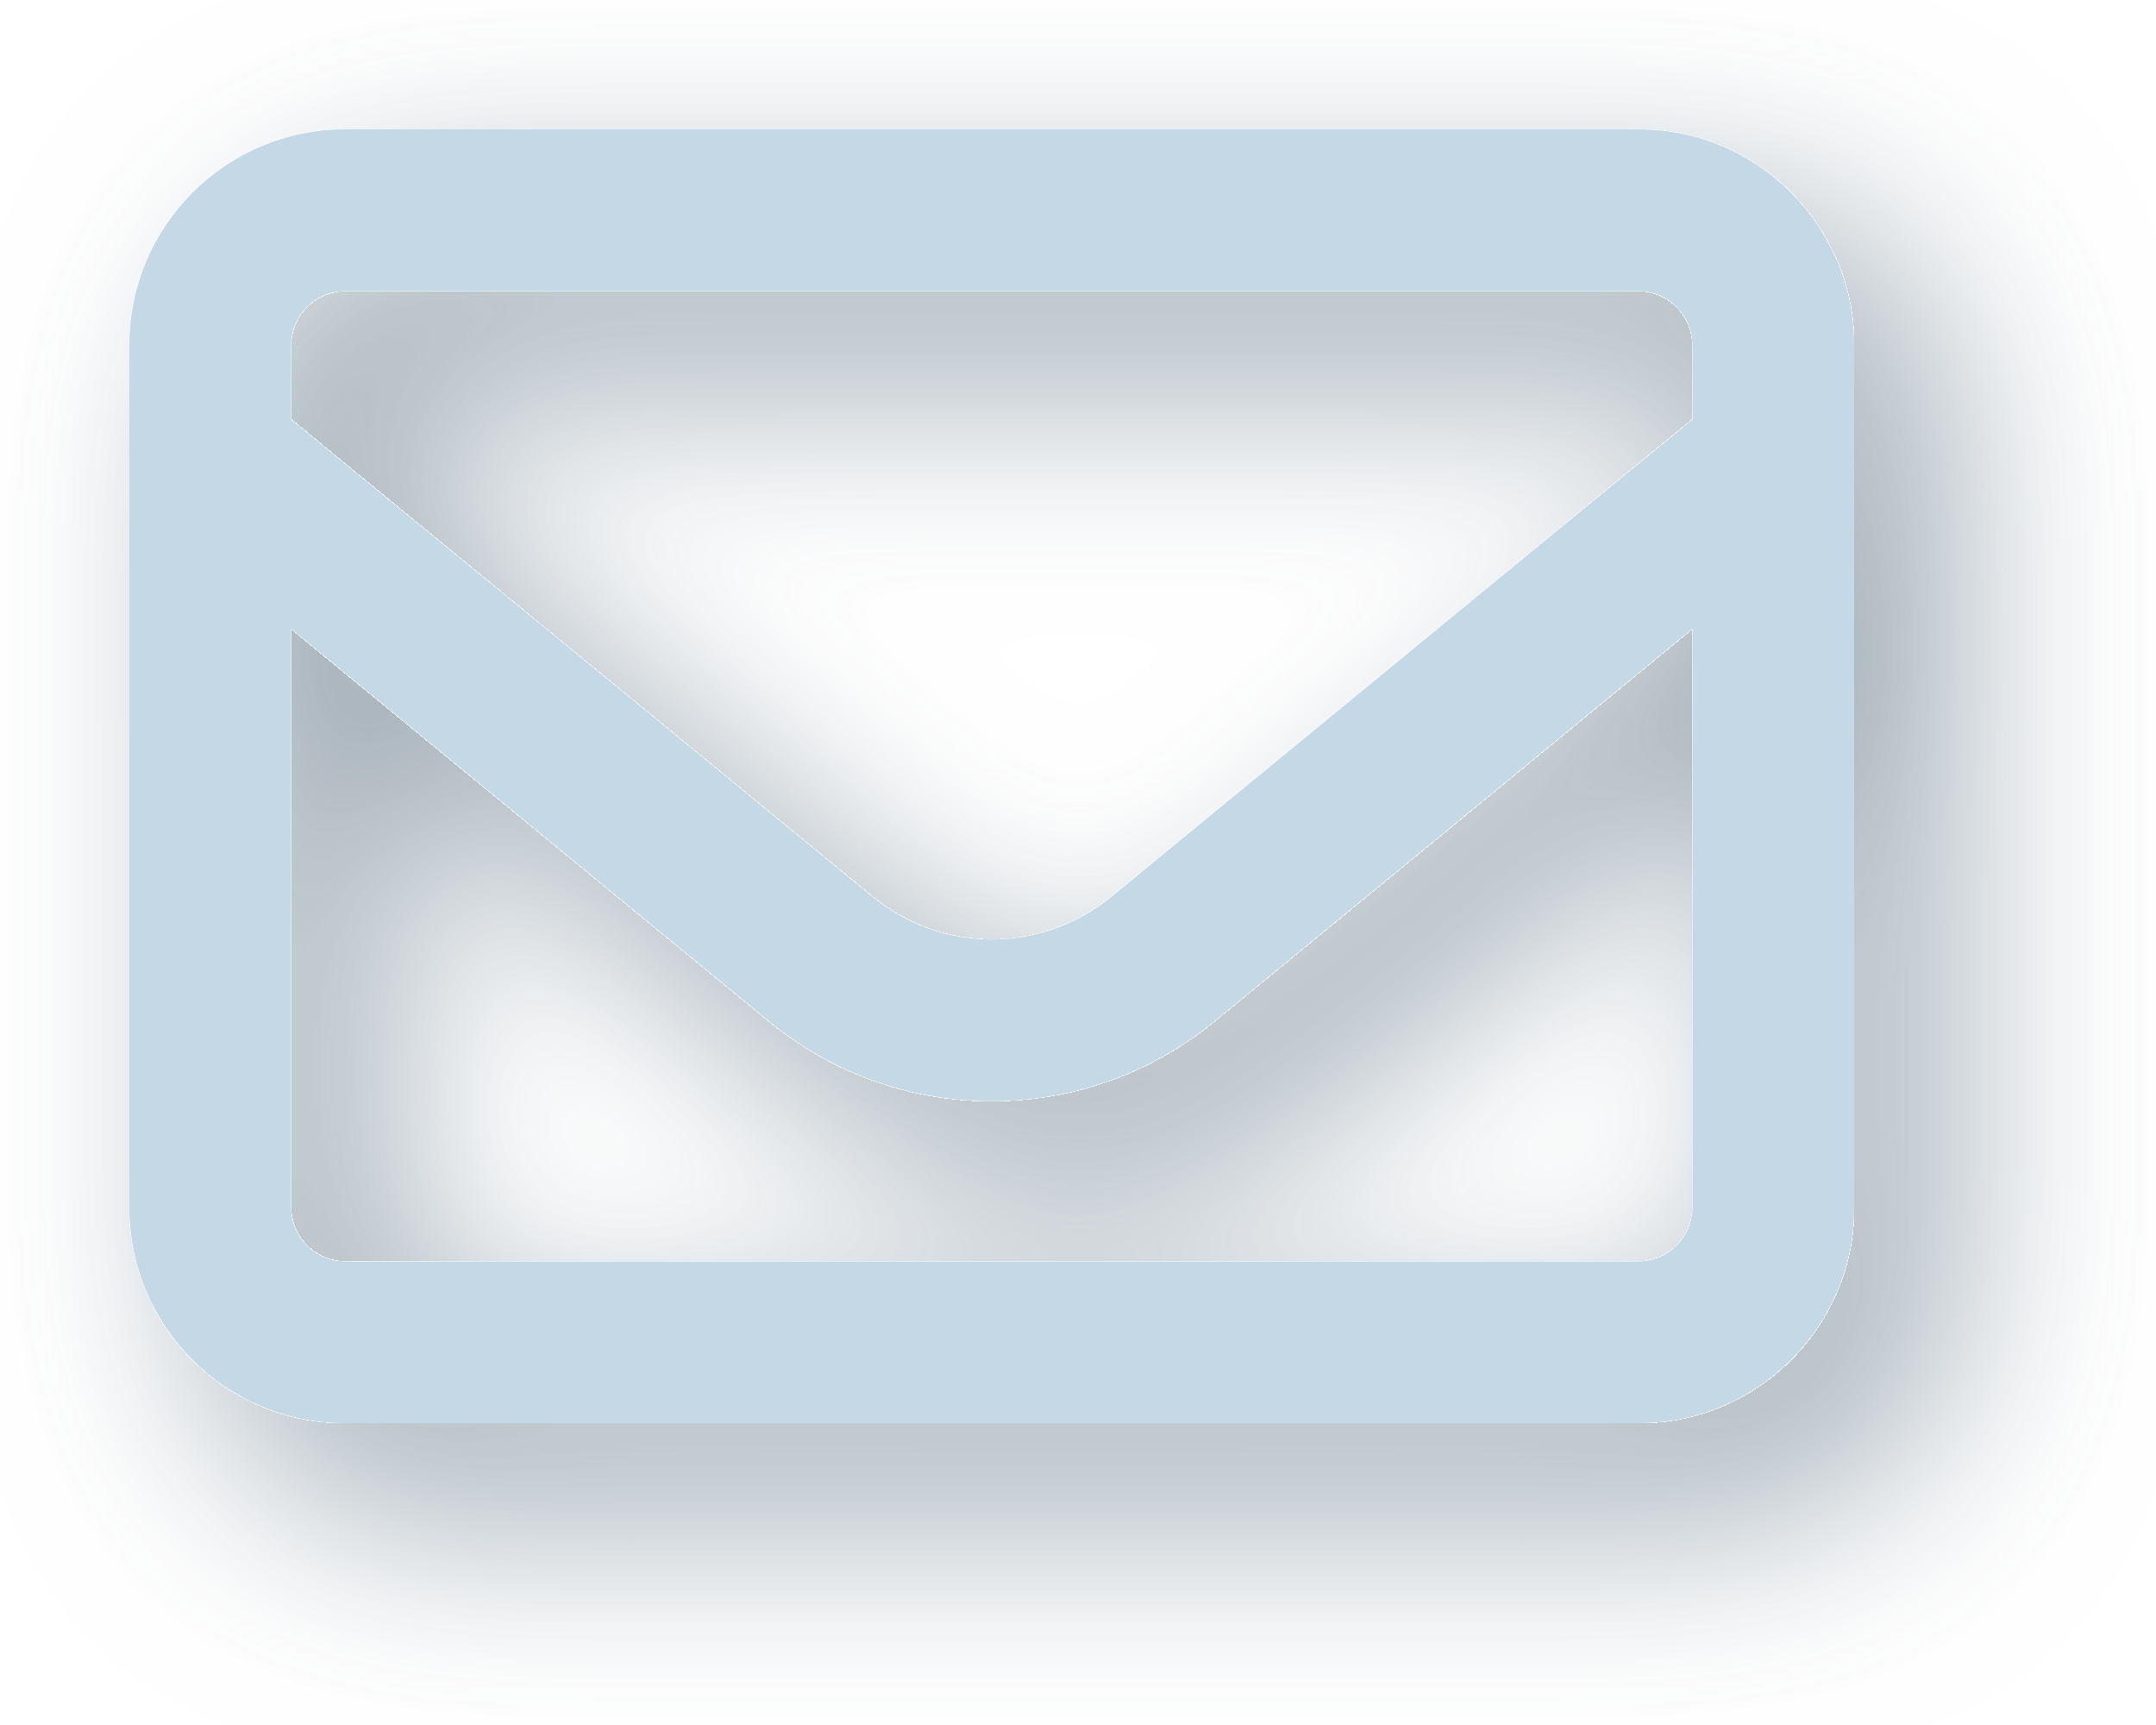
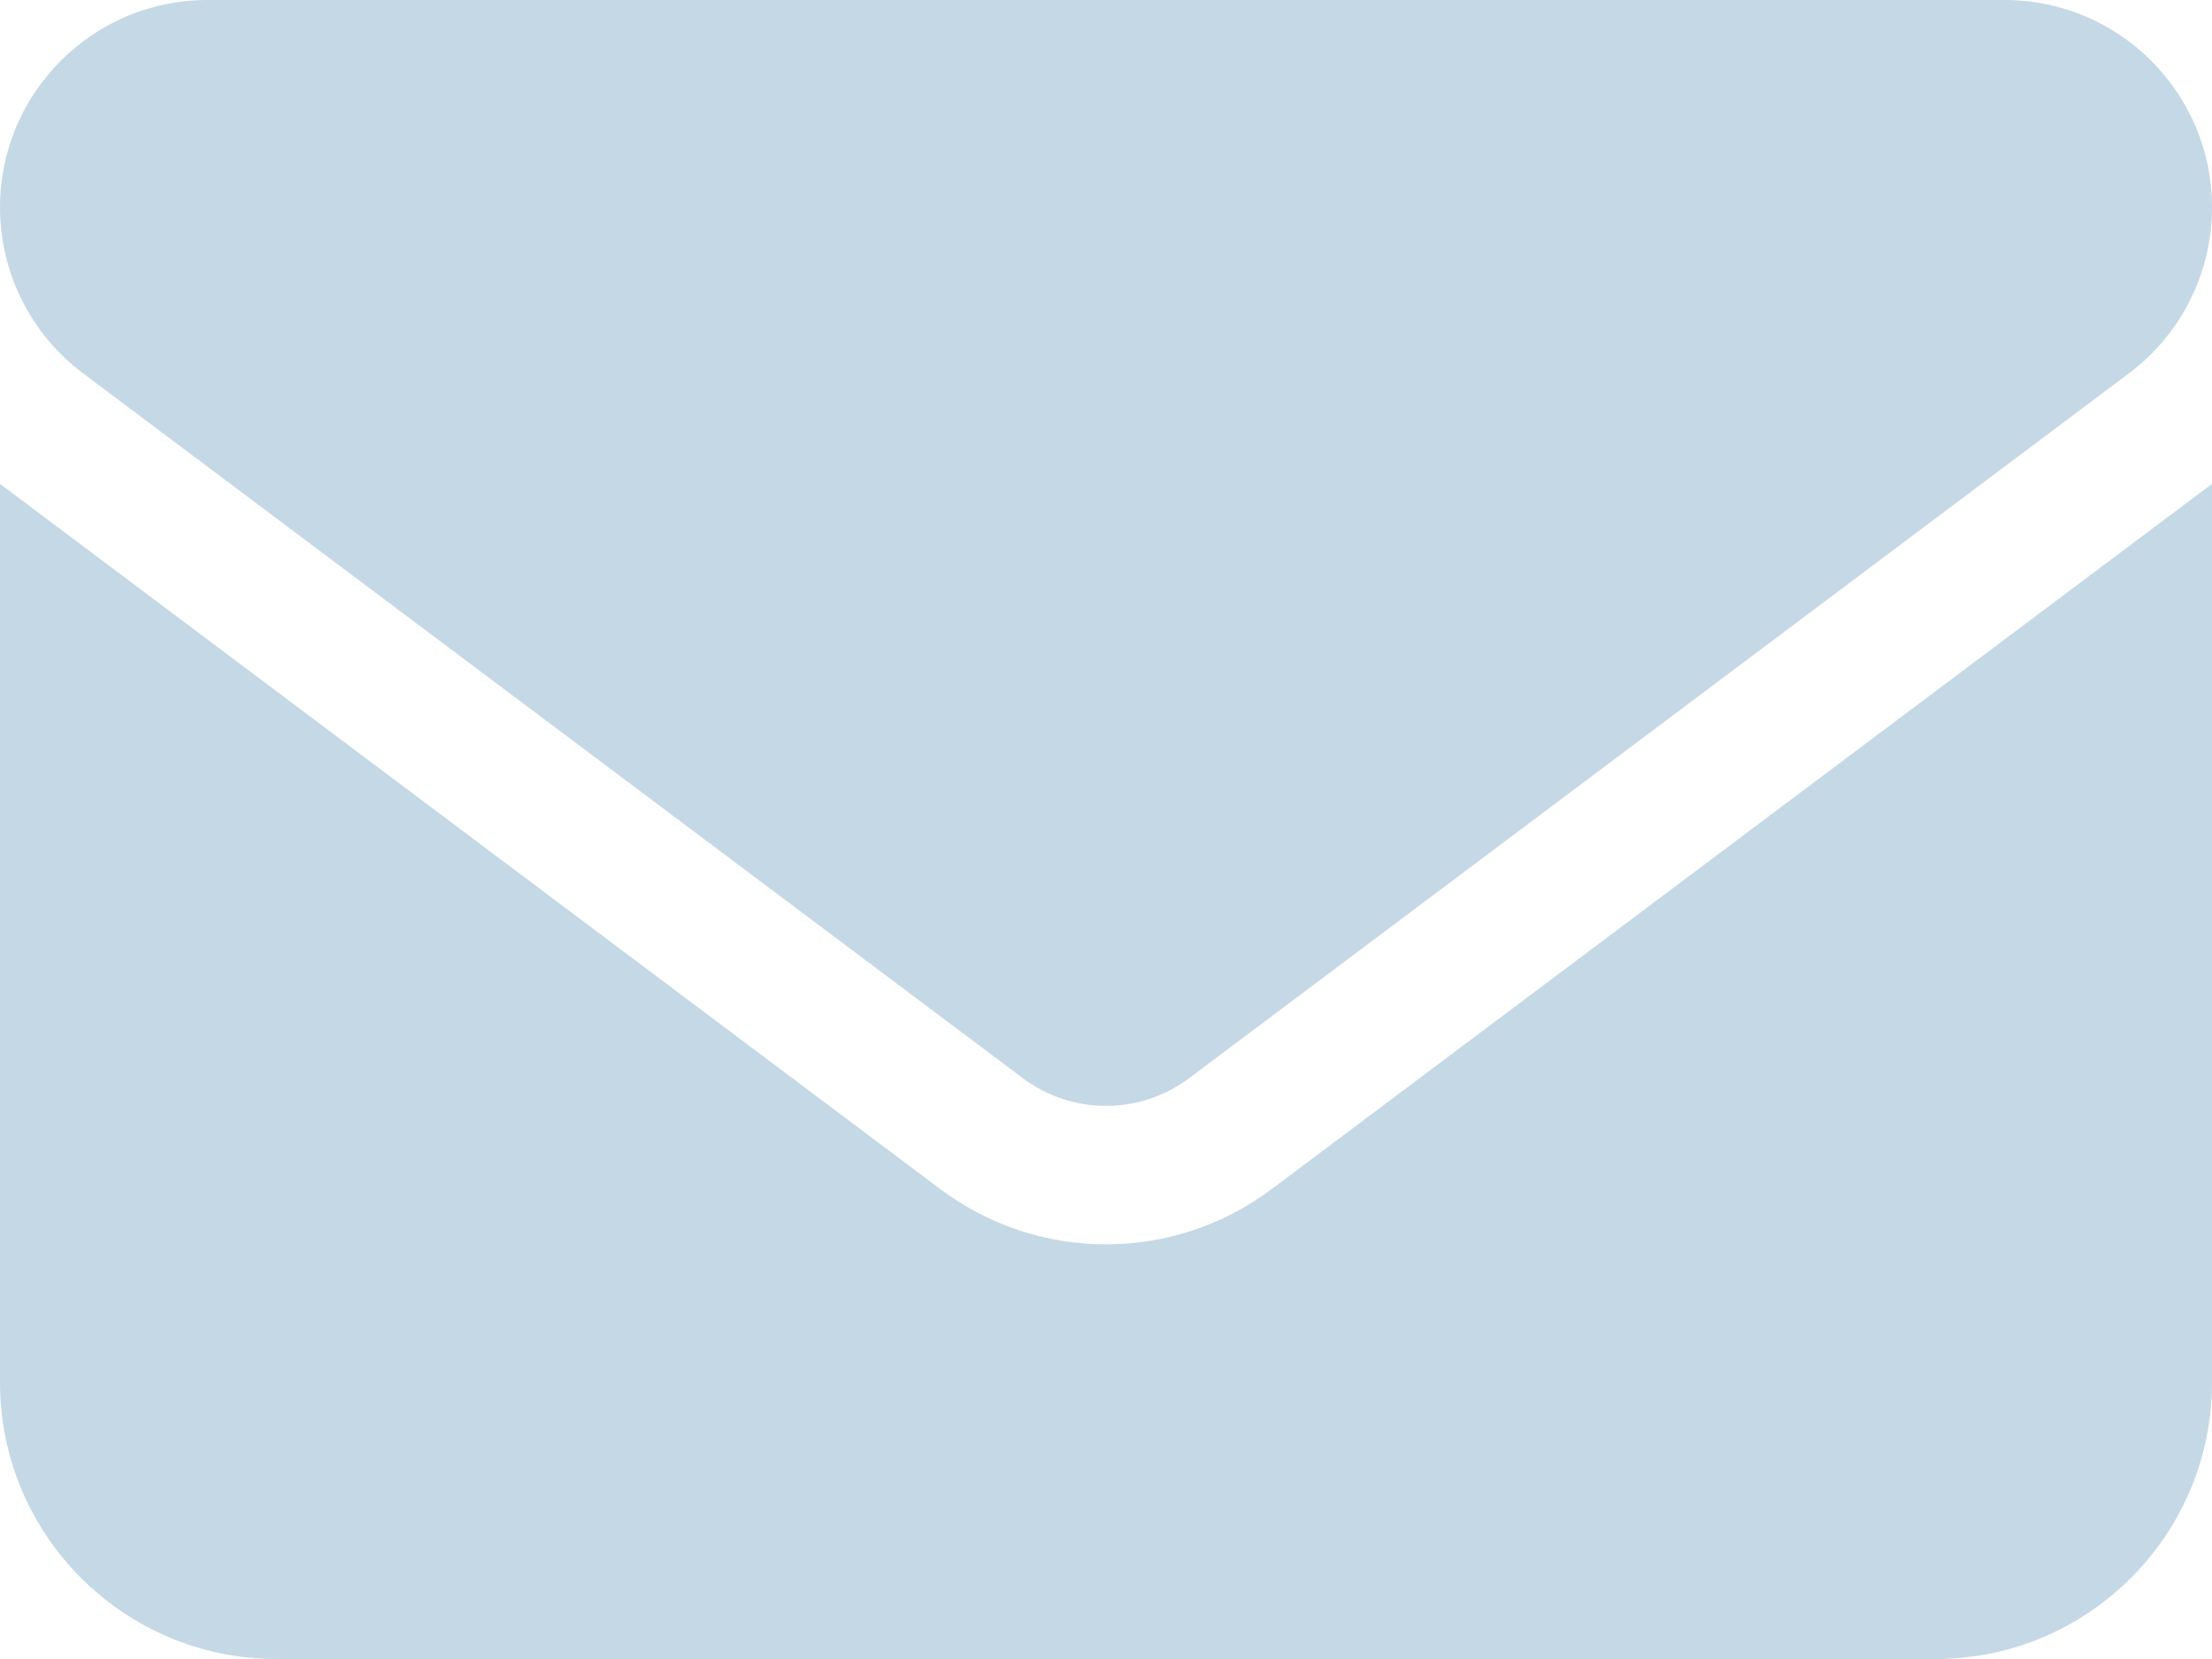
- <svg xmlns="http://www.w3.org/2000/svg" width="50" height="40" fill="none">
-   <g filter="url(#filter0_d_45_129)">
-     <path d="M8 6.75c-.688 0-1.25.563-1.25 1.25v1.727l13.477 11.062a4.37 4.37 0 005.554 0L39.25 9.727V8c0-.688-.563-1.25-1.25-1.25H8zm-1.25 7.828V28c0 .688.563 1.25 1.25 1.25h30c.688 0 1.25-.563 1.25-1.25V14.578l-11.094 9.11c-3 2.46-7.32 2.46-10.312 0L6.75 14.578zM3 8c0-2.758 2.242-5 5-5h30c2.758 0 5 2.242 5 5v20c0 2.758-2.242 5-5 5H8c-2.758 0-5-2.242-5-5V8z" fill="#C5D8E6" />
-   </g>
-   <defs>
-     <filter id="filter0_d_45_129" x="0" y="0" width="50" height="40" filterUnits="userSpaceOnUse" color-interpolation-filters="sRGB">
-       <feFlood flood-opacity="0" result="BackgroundImageFix" />
-       <feColorMatrix in="SourceAlpha" values="0 0 0 0 0 0 0 0 0 0 0 0 0 0 0 0 0 0 127 0" result="hardAlpha" />
-       <feOffset dx="2" dy="2" />
-       <feGaussianBlur stdDeviation="2.5" />
-       <feComposite in2="hardAlpha" operator="out" />
-       <feColorMatrix values="0 0 0 0 0.286 0 0 0 0 0.376 0 0 0 0 0.447 0 0 0 0.6 0" />
-       <feBlend in2="BackgroundImageFix" result="effect1_dropShadow_45_129" />
-       <feBlend in="SourceGraphic" in2="effect1_dropShadow_45_129" result="shape" />
-     </filter>
-   </defs>
+ <svg xmlns="http://www.w3.org/2000/svg" width="40" height="30" viewBox="0 0 40 30" fill="none">
+   <path d="M3.75 0C1.68 0 0 1.68 0 3.75C0 4.93 0.555 6.039 1.5 6.75L18.5 19.5C19.391 20.164 20.609 20.164 21.5 19.5L38.5 6.75C39.445 6.039 40 4.93 40 3.75C40 1.68 38.32 0 36.25 0H3.75ZM0 8.75V25C0 27.758 2.242 30 5 30H35C37.758 30 40 27.758 40 25V8.75L23 21.5C21.219 22.836 18.781 22.836 17 21.5L0 8.75Z" fill="#C5D8E6" />
</svg>
